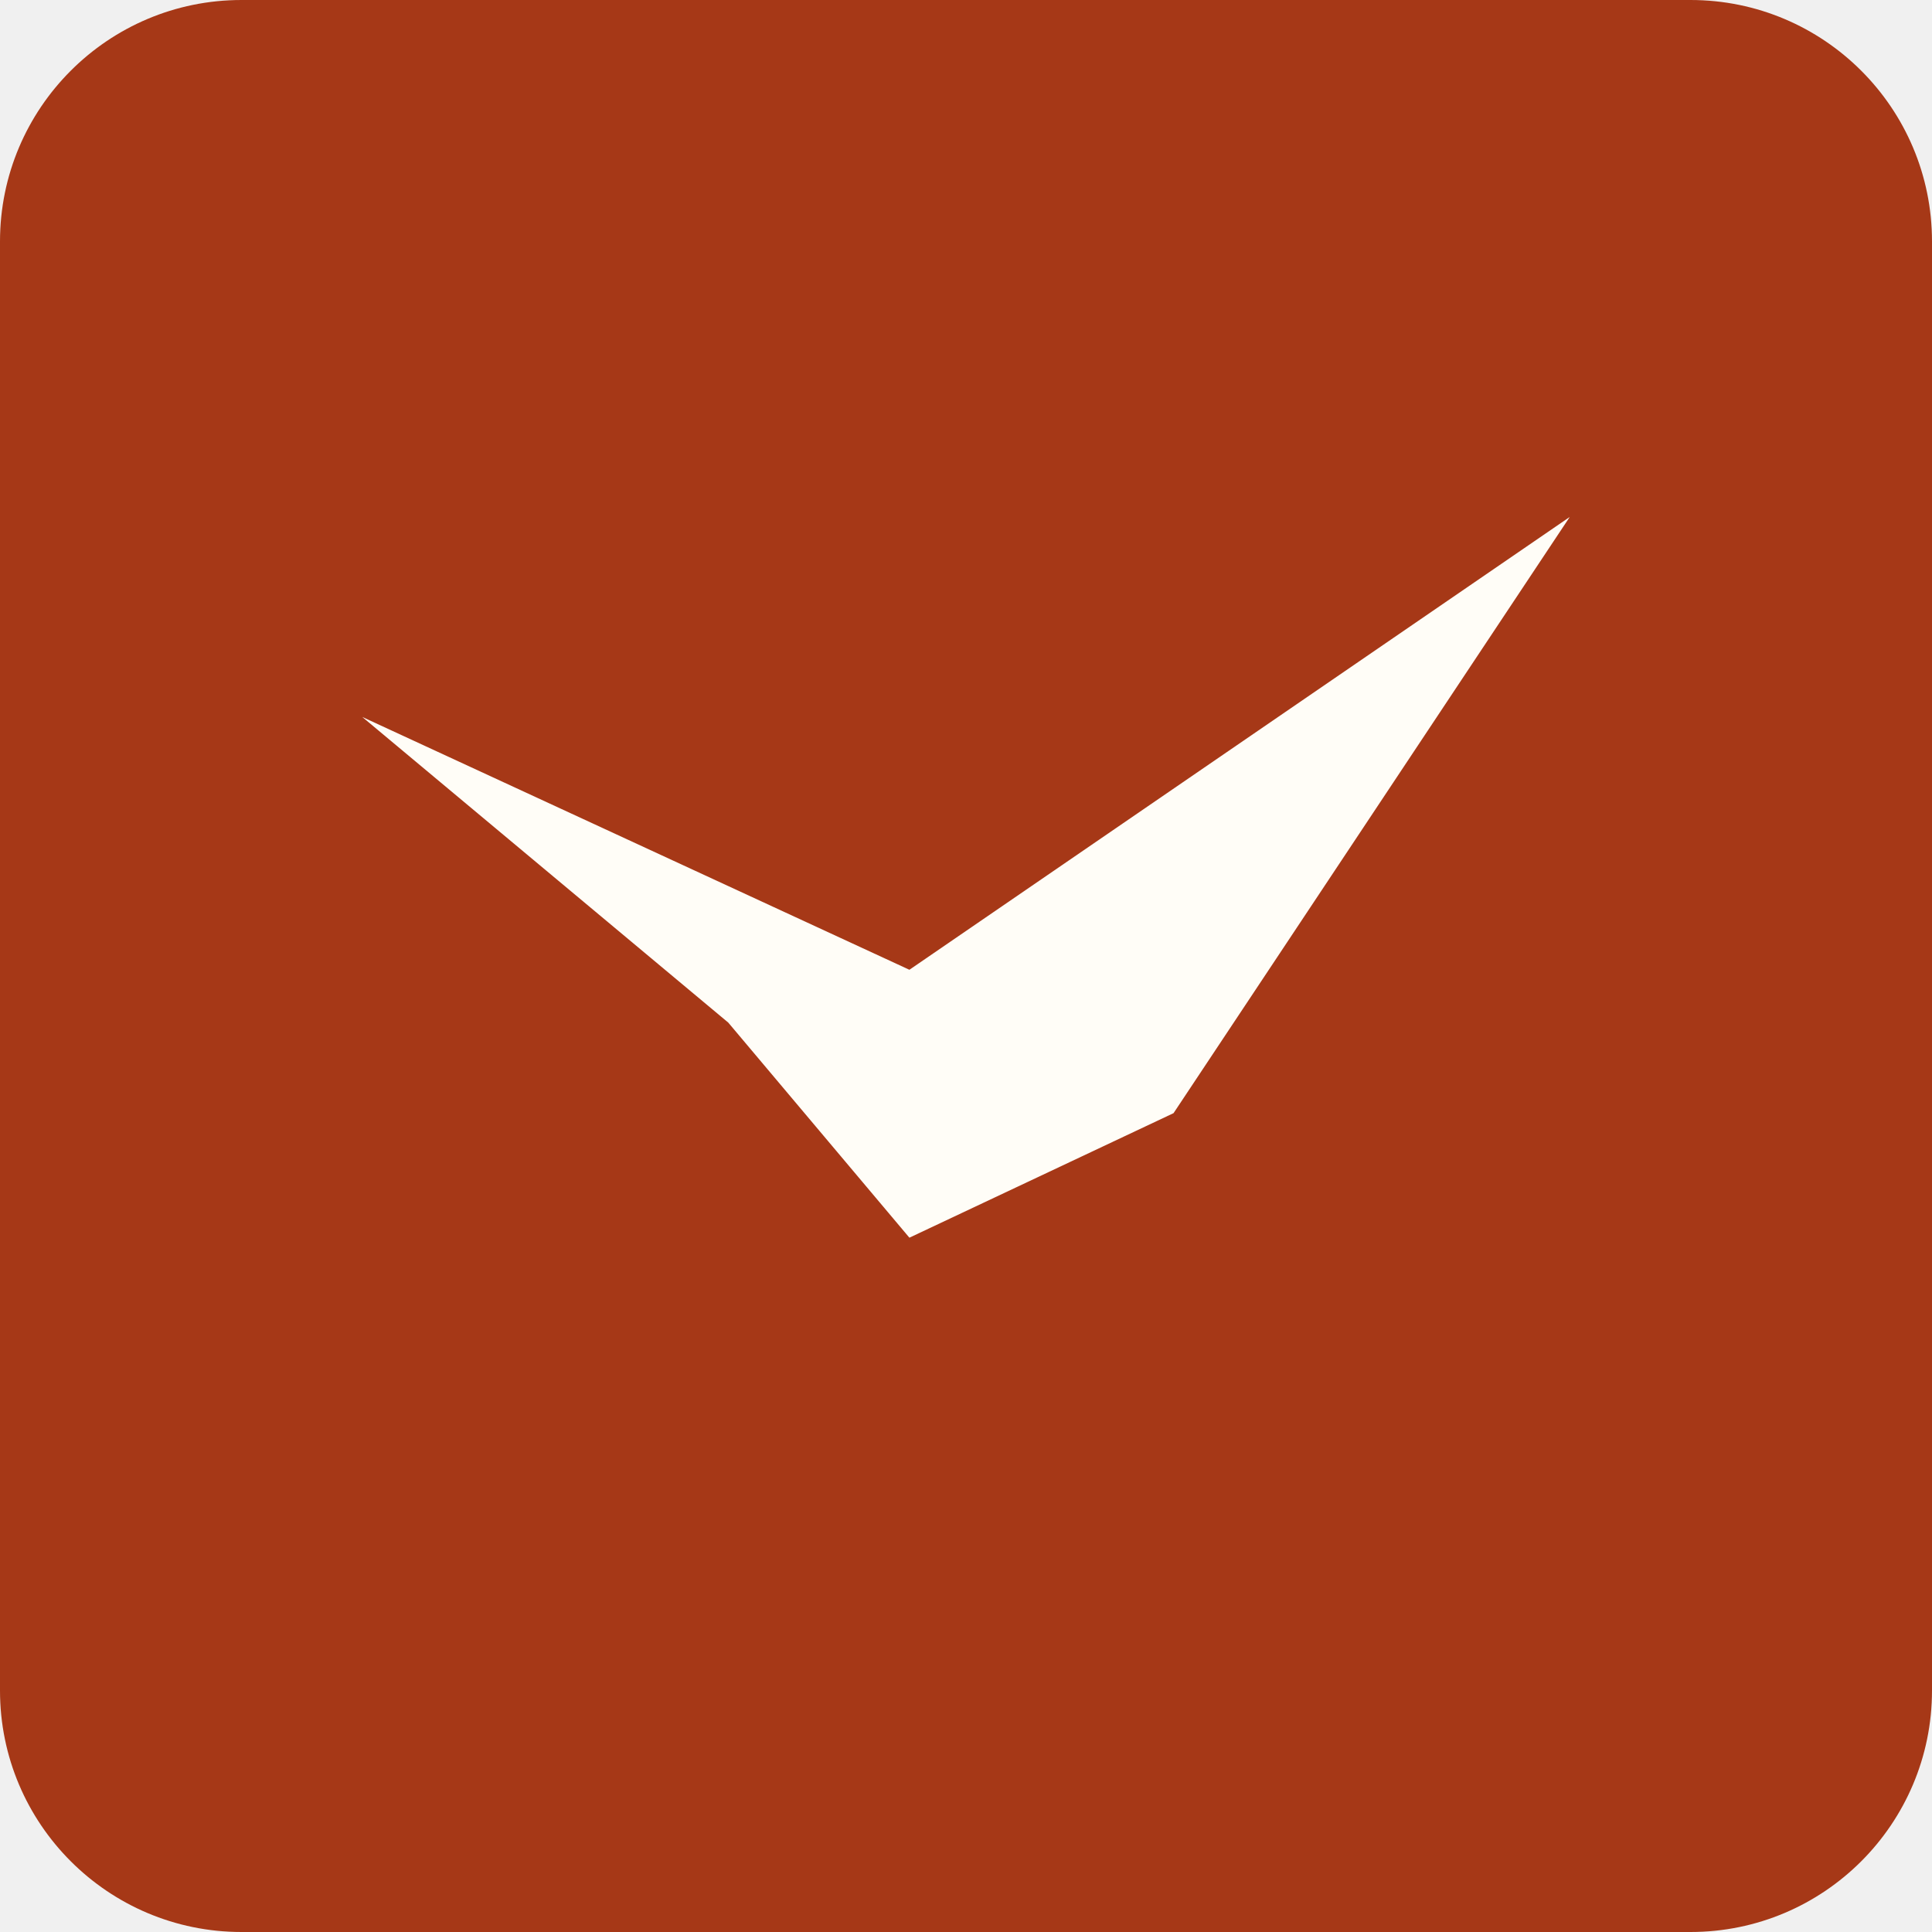
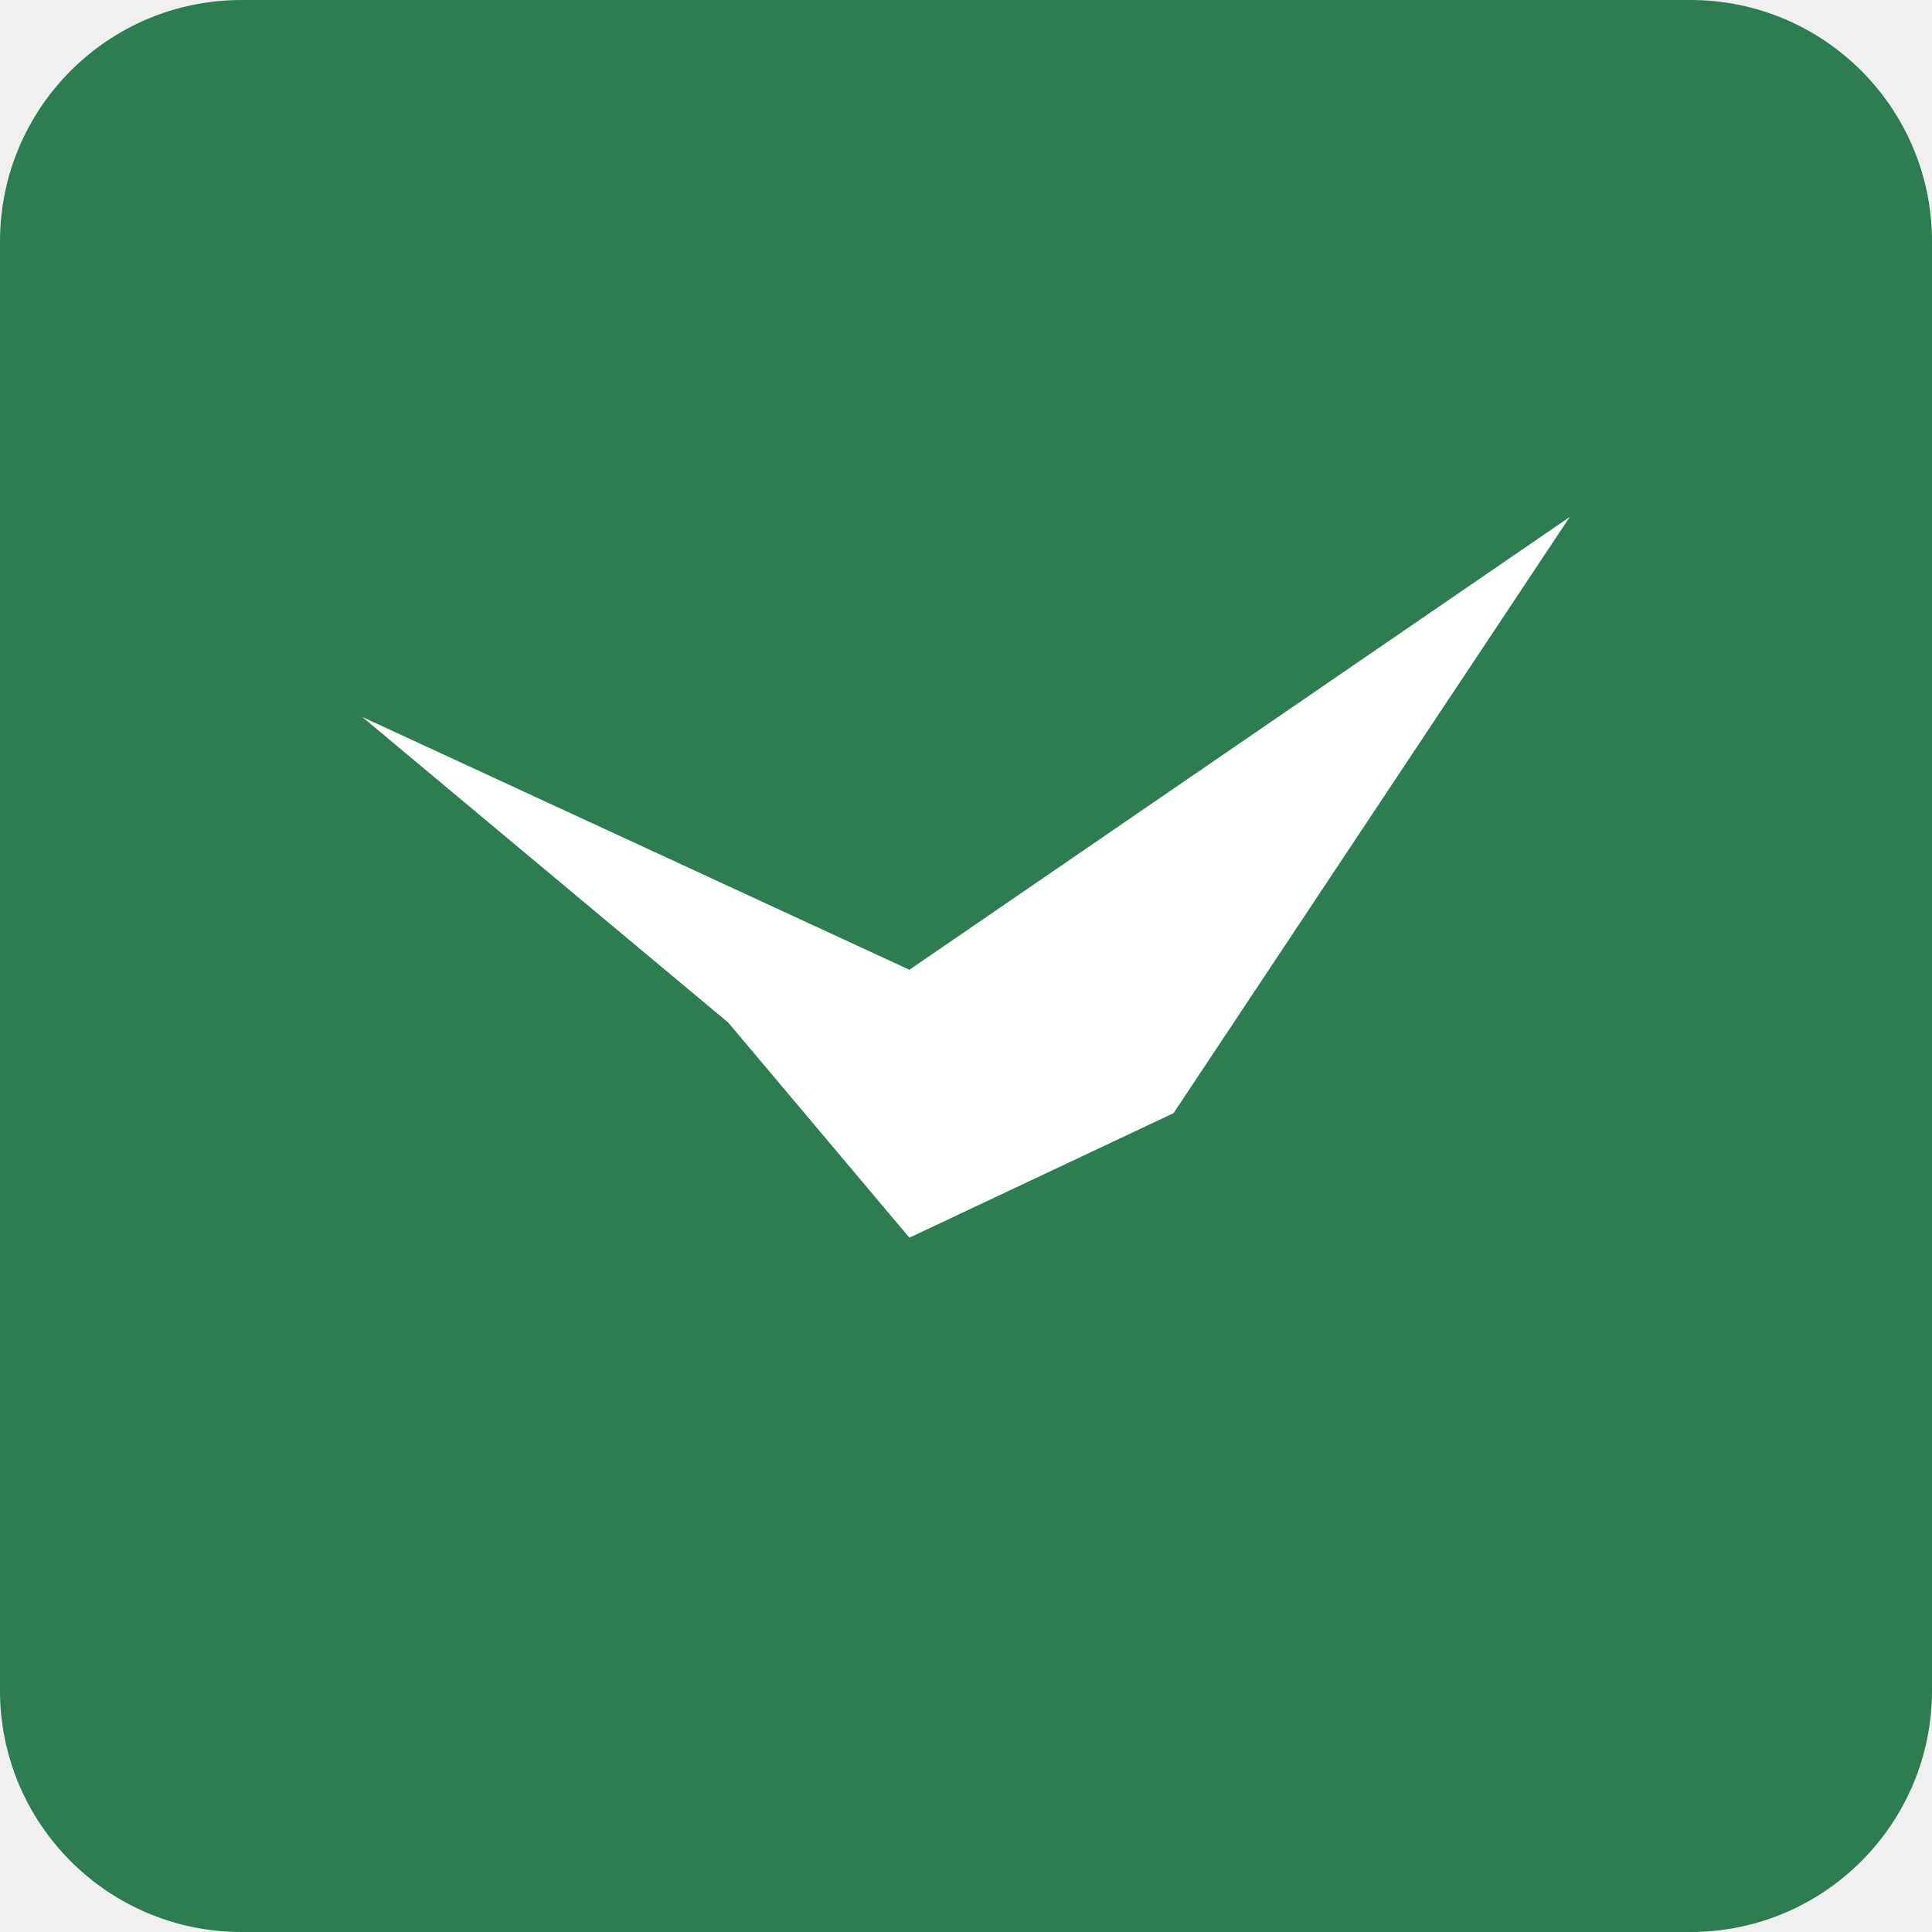
<svg xmlns="http://www.w3.org/2000/svg" viewBox="0 0 512 512">
-   <rect width="512" height="512" rx="64" fill="#a63817" />
-   <path d="M96 190l145 67 175-120-105 158-70 33-48-57z" fill="#fffdf7" />
+   <rect width="512" height="512" rx="64" fill="#2E7D4F" />
+   <path d="M96 190l145 67 175-120-105 158-70 33-48-57z" fill="#FFFFFF" />
</svg>
